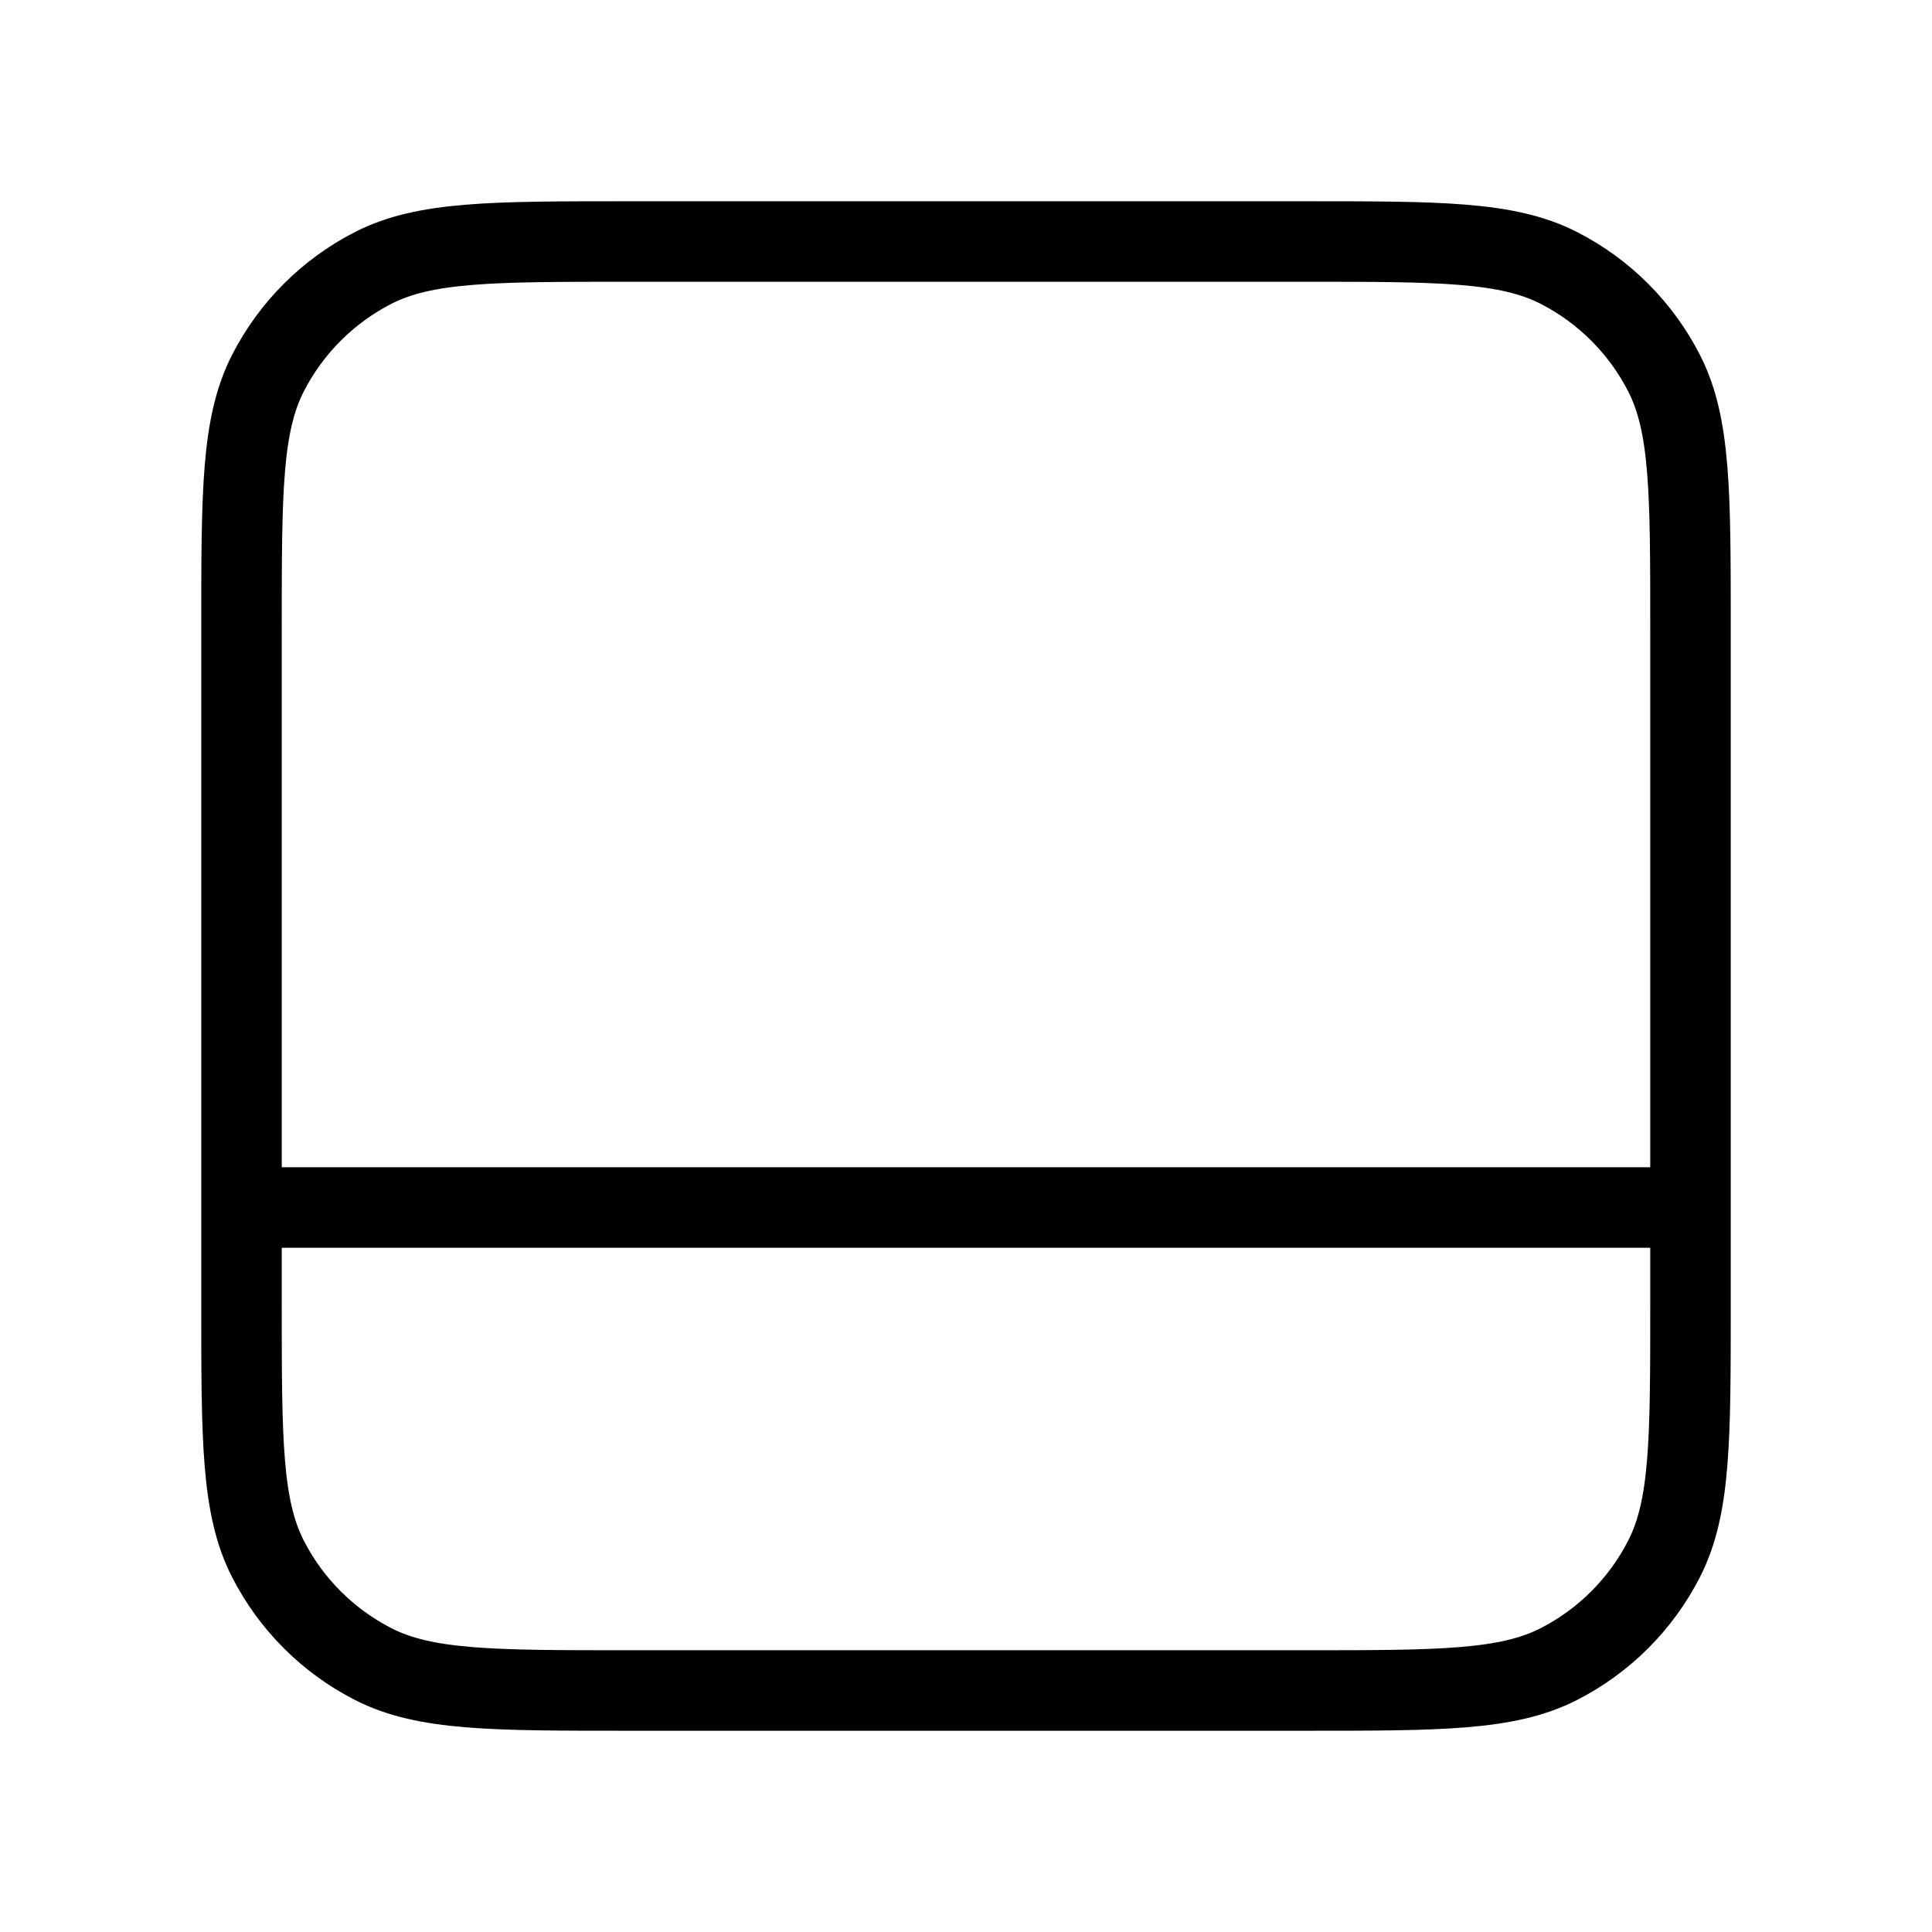
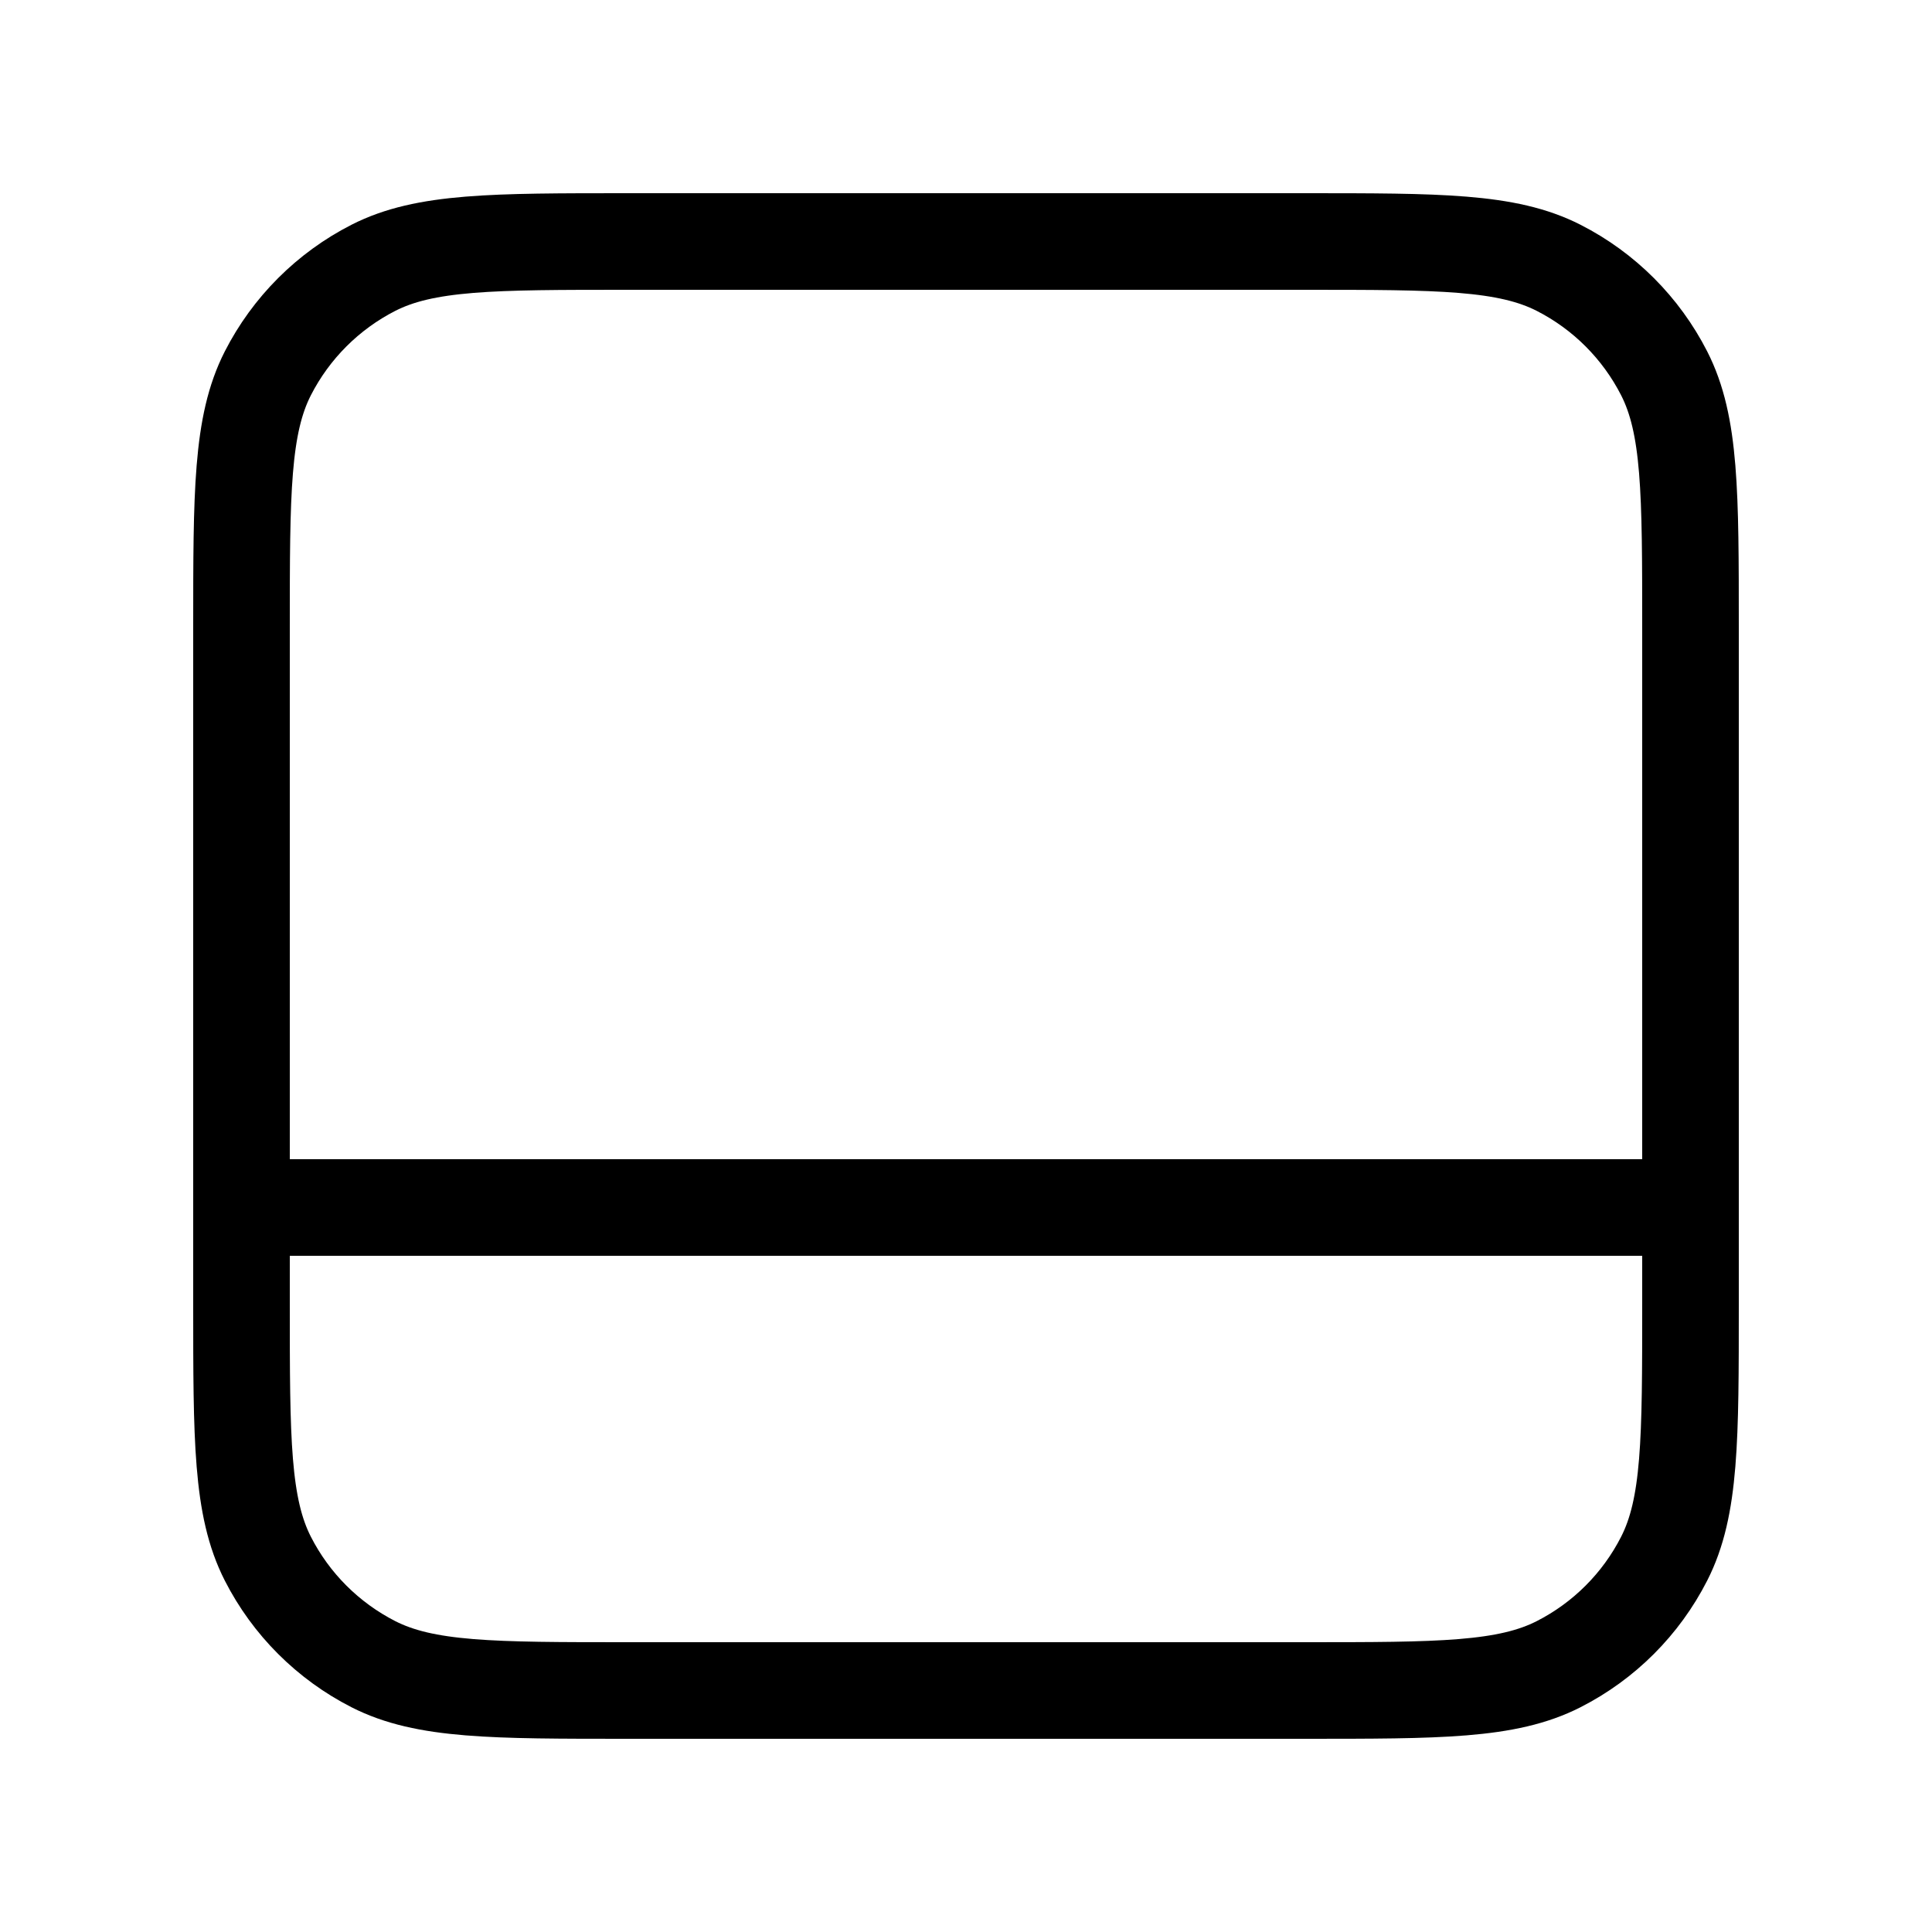
<svg xmlns="http://www.w3.org/2000/svg" width="24" height="24" viewBox="0 0 24 24" fill="none">
-   <path d="M3 15H21M7.8 3H16.2C17.88 3 18.72 3 19.362 3.327C19.927 3.615 20.385 4.074 20.673 4.638C21 5.28 21 6.12 21 7.8V16.2C21 17.88 21 18.72 20.673 19.362C20.385 19.927 19.927 20.385 19.362 20.673C18.72 21 17.88 21 16.2 21H7.8C6.12 21 5.28 21 4.638 20.673C4.074 20.385 3.615 19.927 3.327 19.362C3 18.72 3 17.88 3 16.2V7.8C3 6.12 3 5.28 3.327 4.638C3.615 4.074 4.074 3.615 4.638 3.327C5.28 3 6.12 3 7.8 3Z" stroke="currentColor" stroke-width="1" stroke-linecap="round" stroke-linejoin="round" />
+   <path d="M3 15H21M7.8 3H16.2C17.88 3 18.72 3 19.362 3.327C19.927 3.615 20.385 4.074 20.673 4.638C21 5.28 21 6.12 21 7.8V16.2C21 17.88 21 18.72 20.673 19.362C20.385 19.927 19.927 20.385 19.362 20.673C18.72 21 17.88 21 16.2 21H7.8C6.12 21 5.28 21 4.638 20.673C4.074 20.385 3.615 19.927 3.327 19.362C3 18.72 3 17.88 3 16.2V7.8C3 6.12 3 5.28 3.327 4.638C3.615 4.074 4.074 3.615 4.638 3.327C5.28 3 6.12 3 7.8 3Z" stroke="currentColor" stroke-width="1.2" stroke-linecap="round" stroke-linejoin="round" />
</svg>
